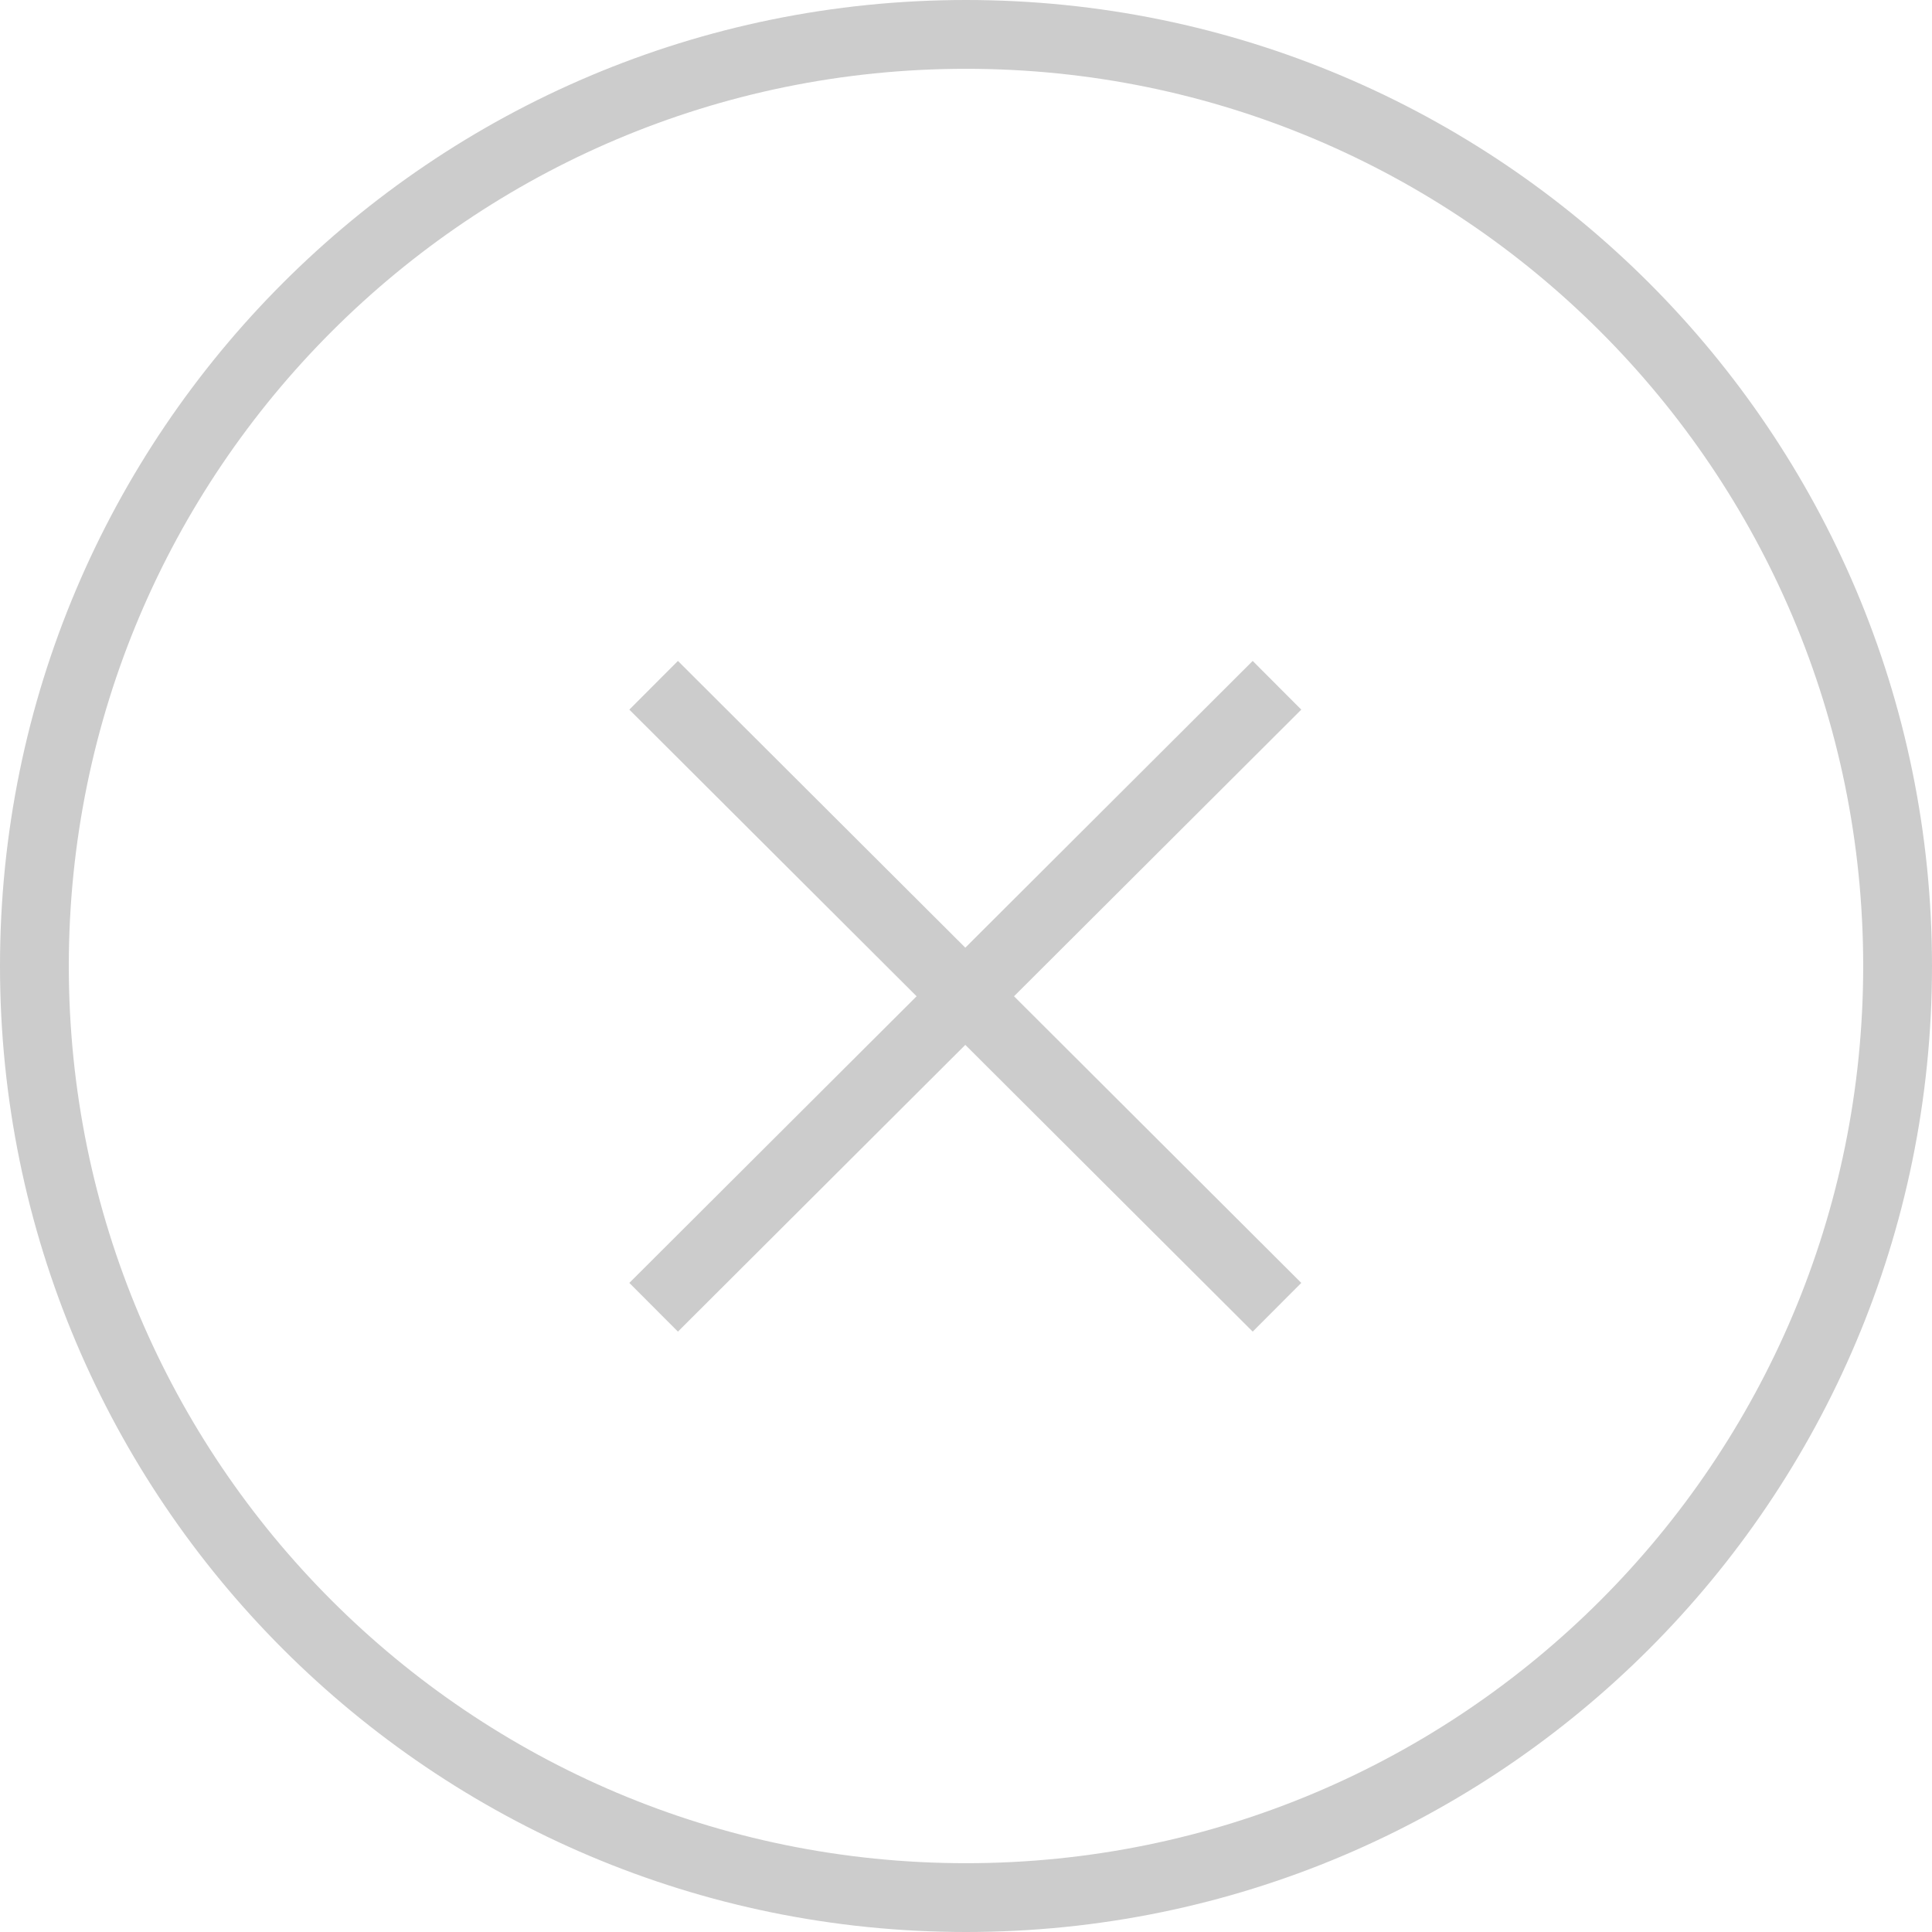
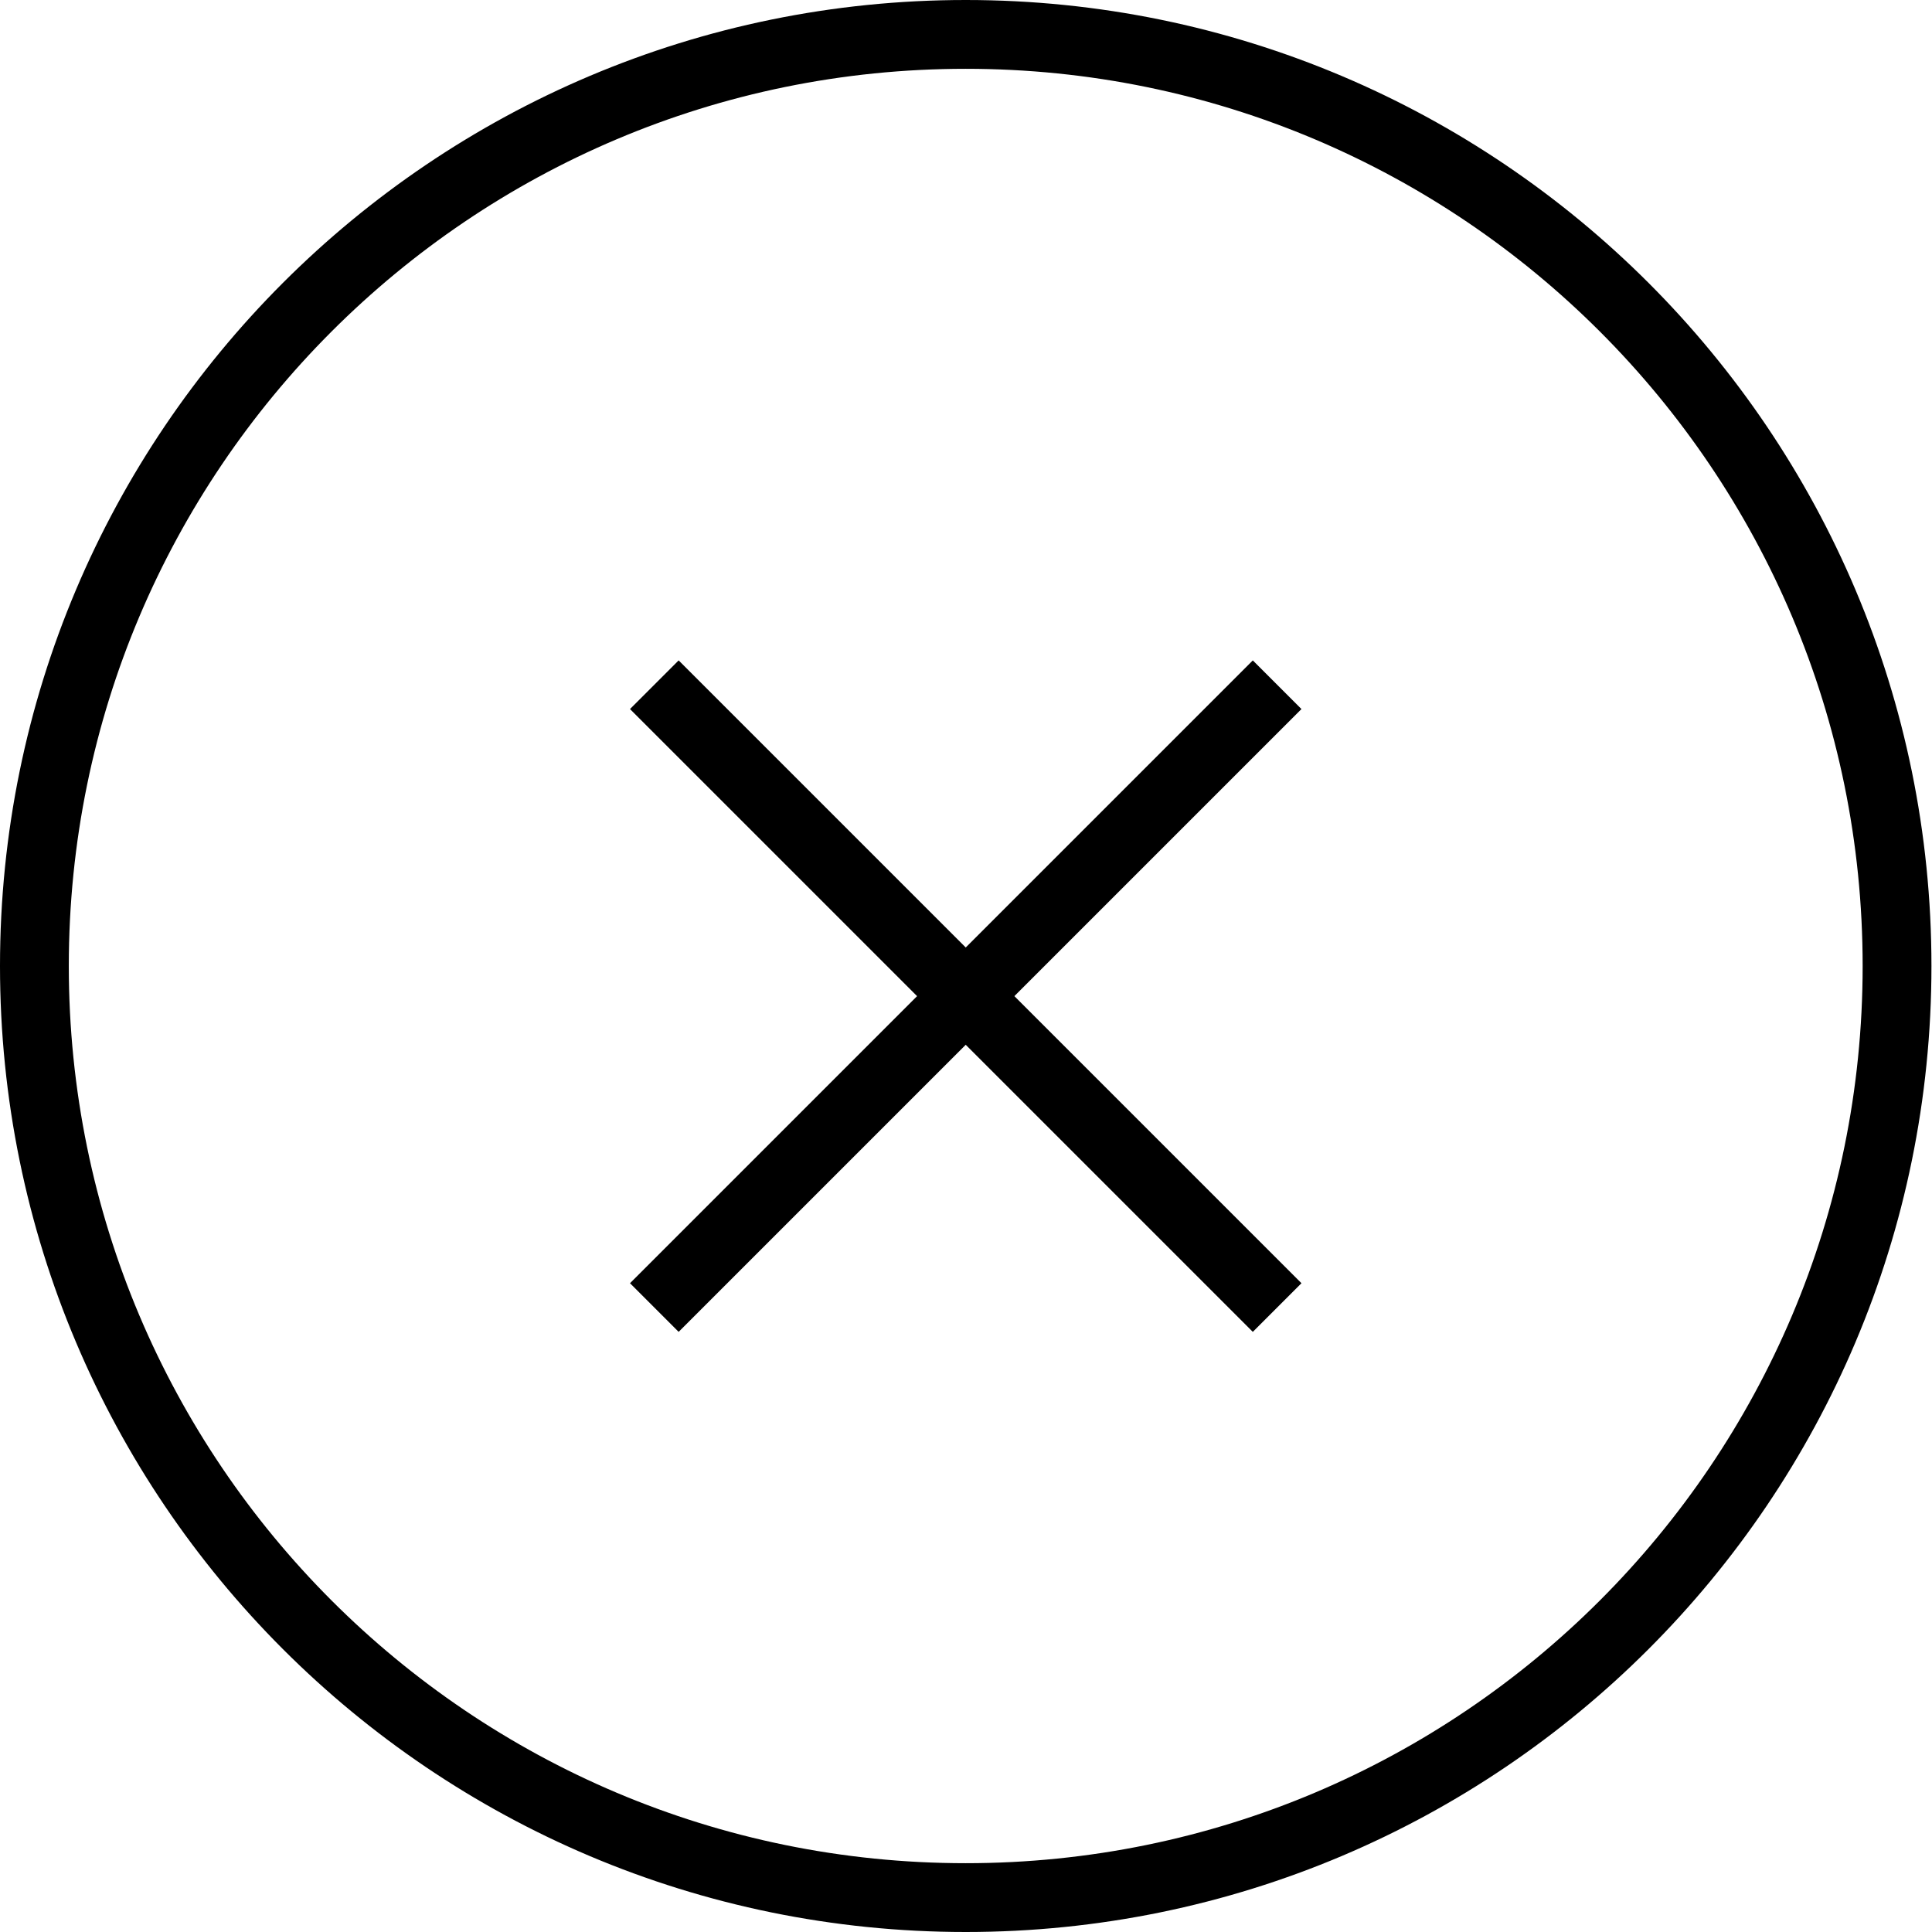
- <svg xmlns="http://www.w3.org/2000/svg" version="1.1" id="Layer_1" x="0px" y="0px" viewBox="0 0 140.4 140.4" style="enable-background:new 0 0 140.4 140.4;" xml:space="preserve">
-   <style type="text/css">
- 	.st0{fill:none;stroke:#CCCCCC;stroke-width:5;stroke-miterlimit:10;}
- </style>
-   <line class="st0" x1="92.8" y1="49.8" x2="47.5" y2="95" />
-   <line class="st0" x1="47.5" y1="49.8" x2="92.8" y2="95" />
-   <ellipse class="st0" cx="70.2" cy="70.2" rx="67.7" ry="67.7" />
+ <svg xmlns="http://www.w3.org/2000/svg" id="Layer_1" data-name="Layer 1" viewBox="0 0 140.36 140.4">
+   <defs>
+     <style>.cls-1{fill:none;stroke:#000;stroke-miterlimit:10;stroke-width:5px;}</style>
+   </defs>
+   <line class="cls-1" x1="92.81" y1="49.76" x2="47.55" y2="95.02" />
+   <line class="cls-1" x1="47.55" y1="49.76" x2="92.81" y2="95.02" />
+   <ellipse class="cls-1" cx="70.18" cy="70.2" rx="67.68" ry="67.7" />
</svg>
